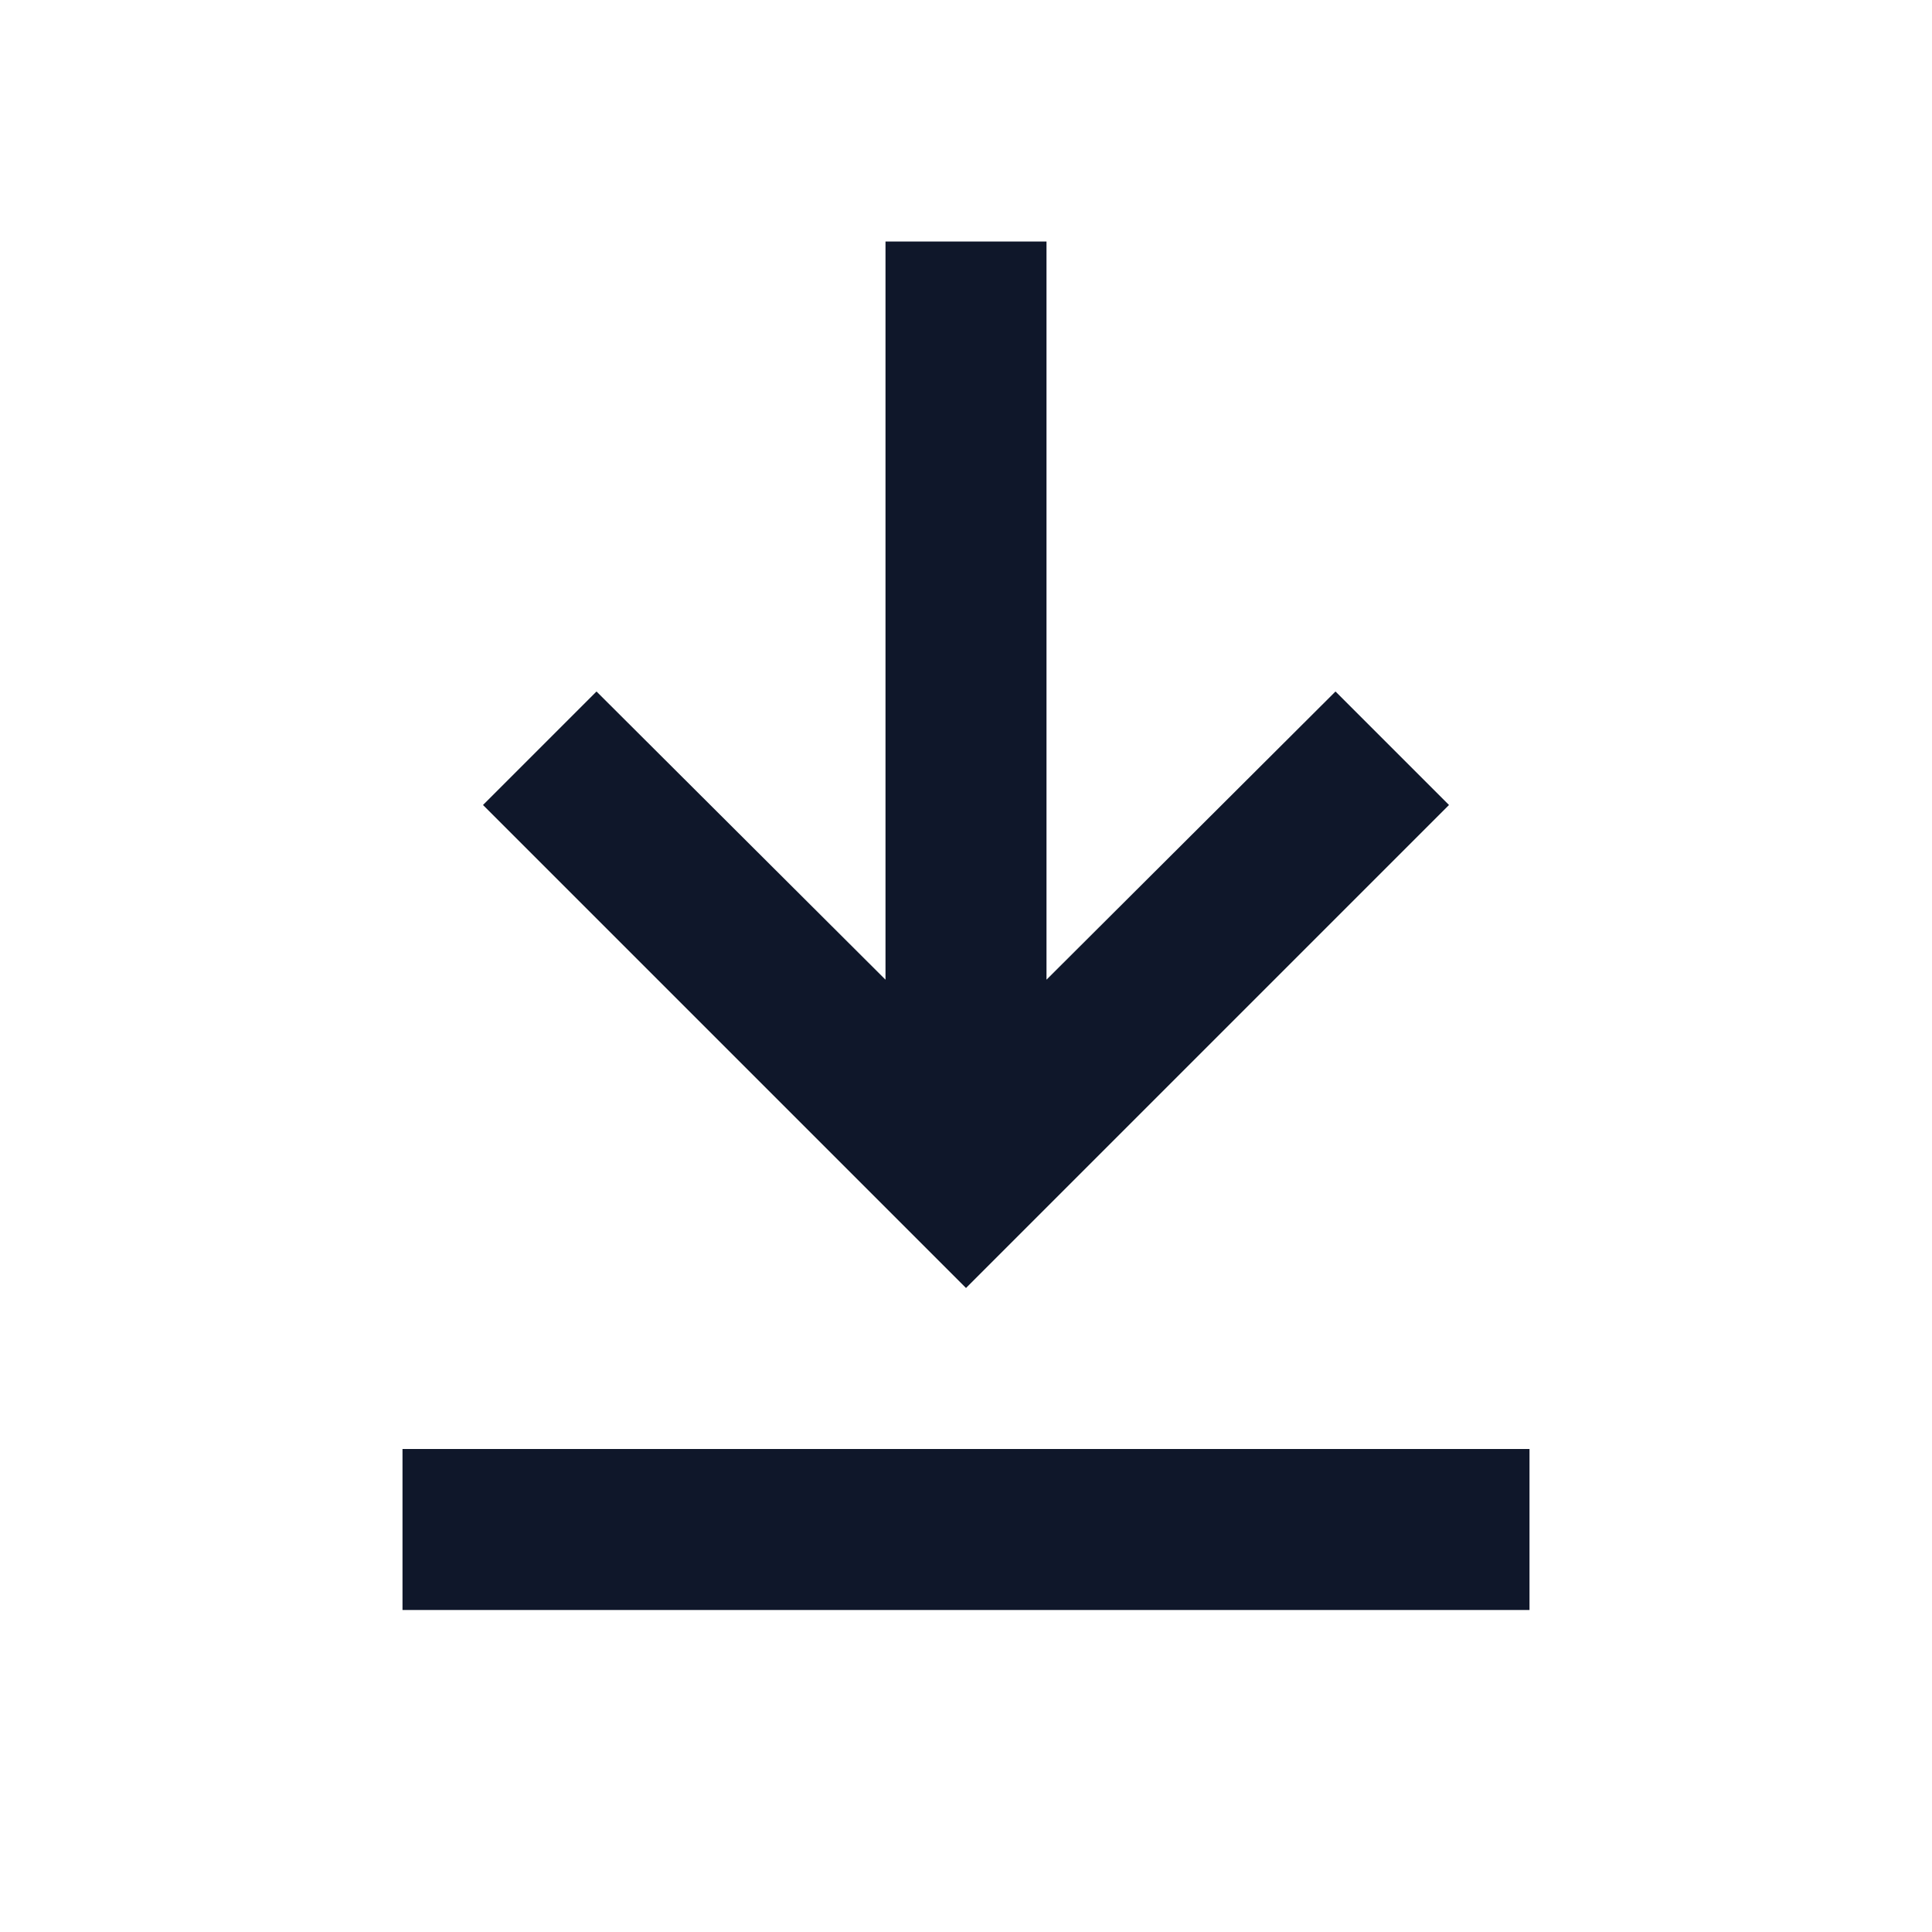
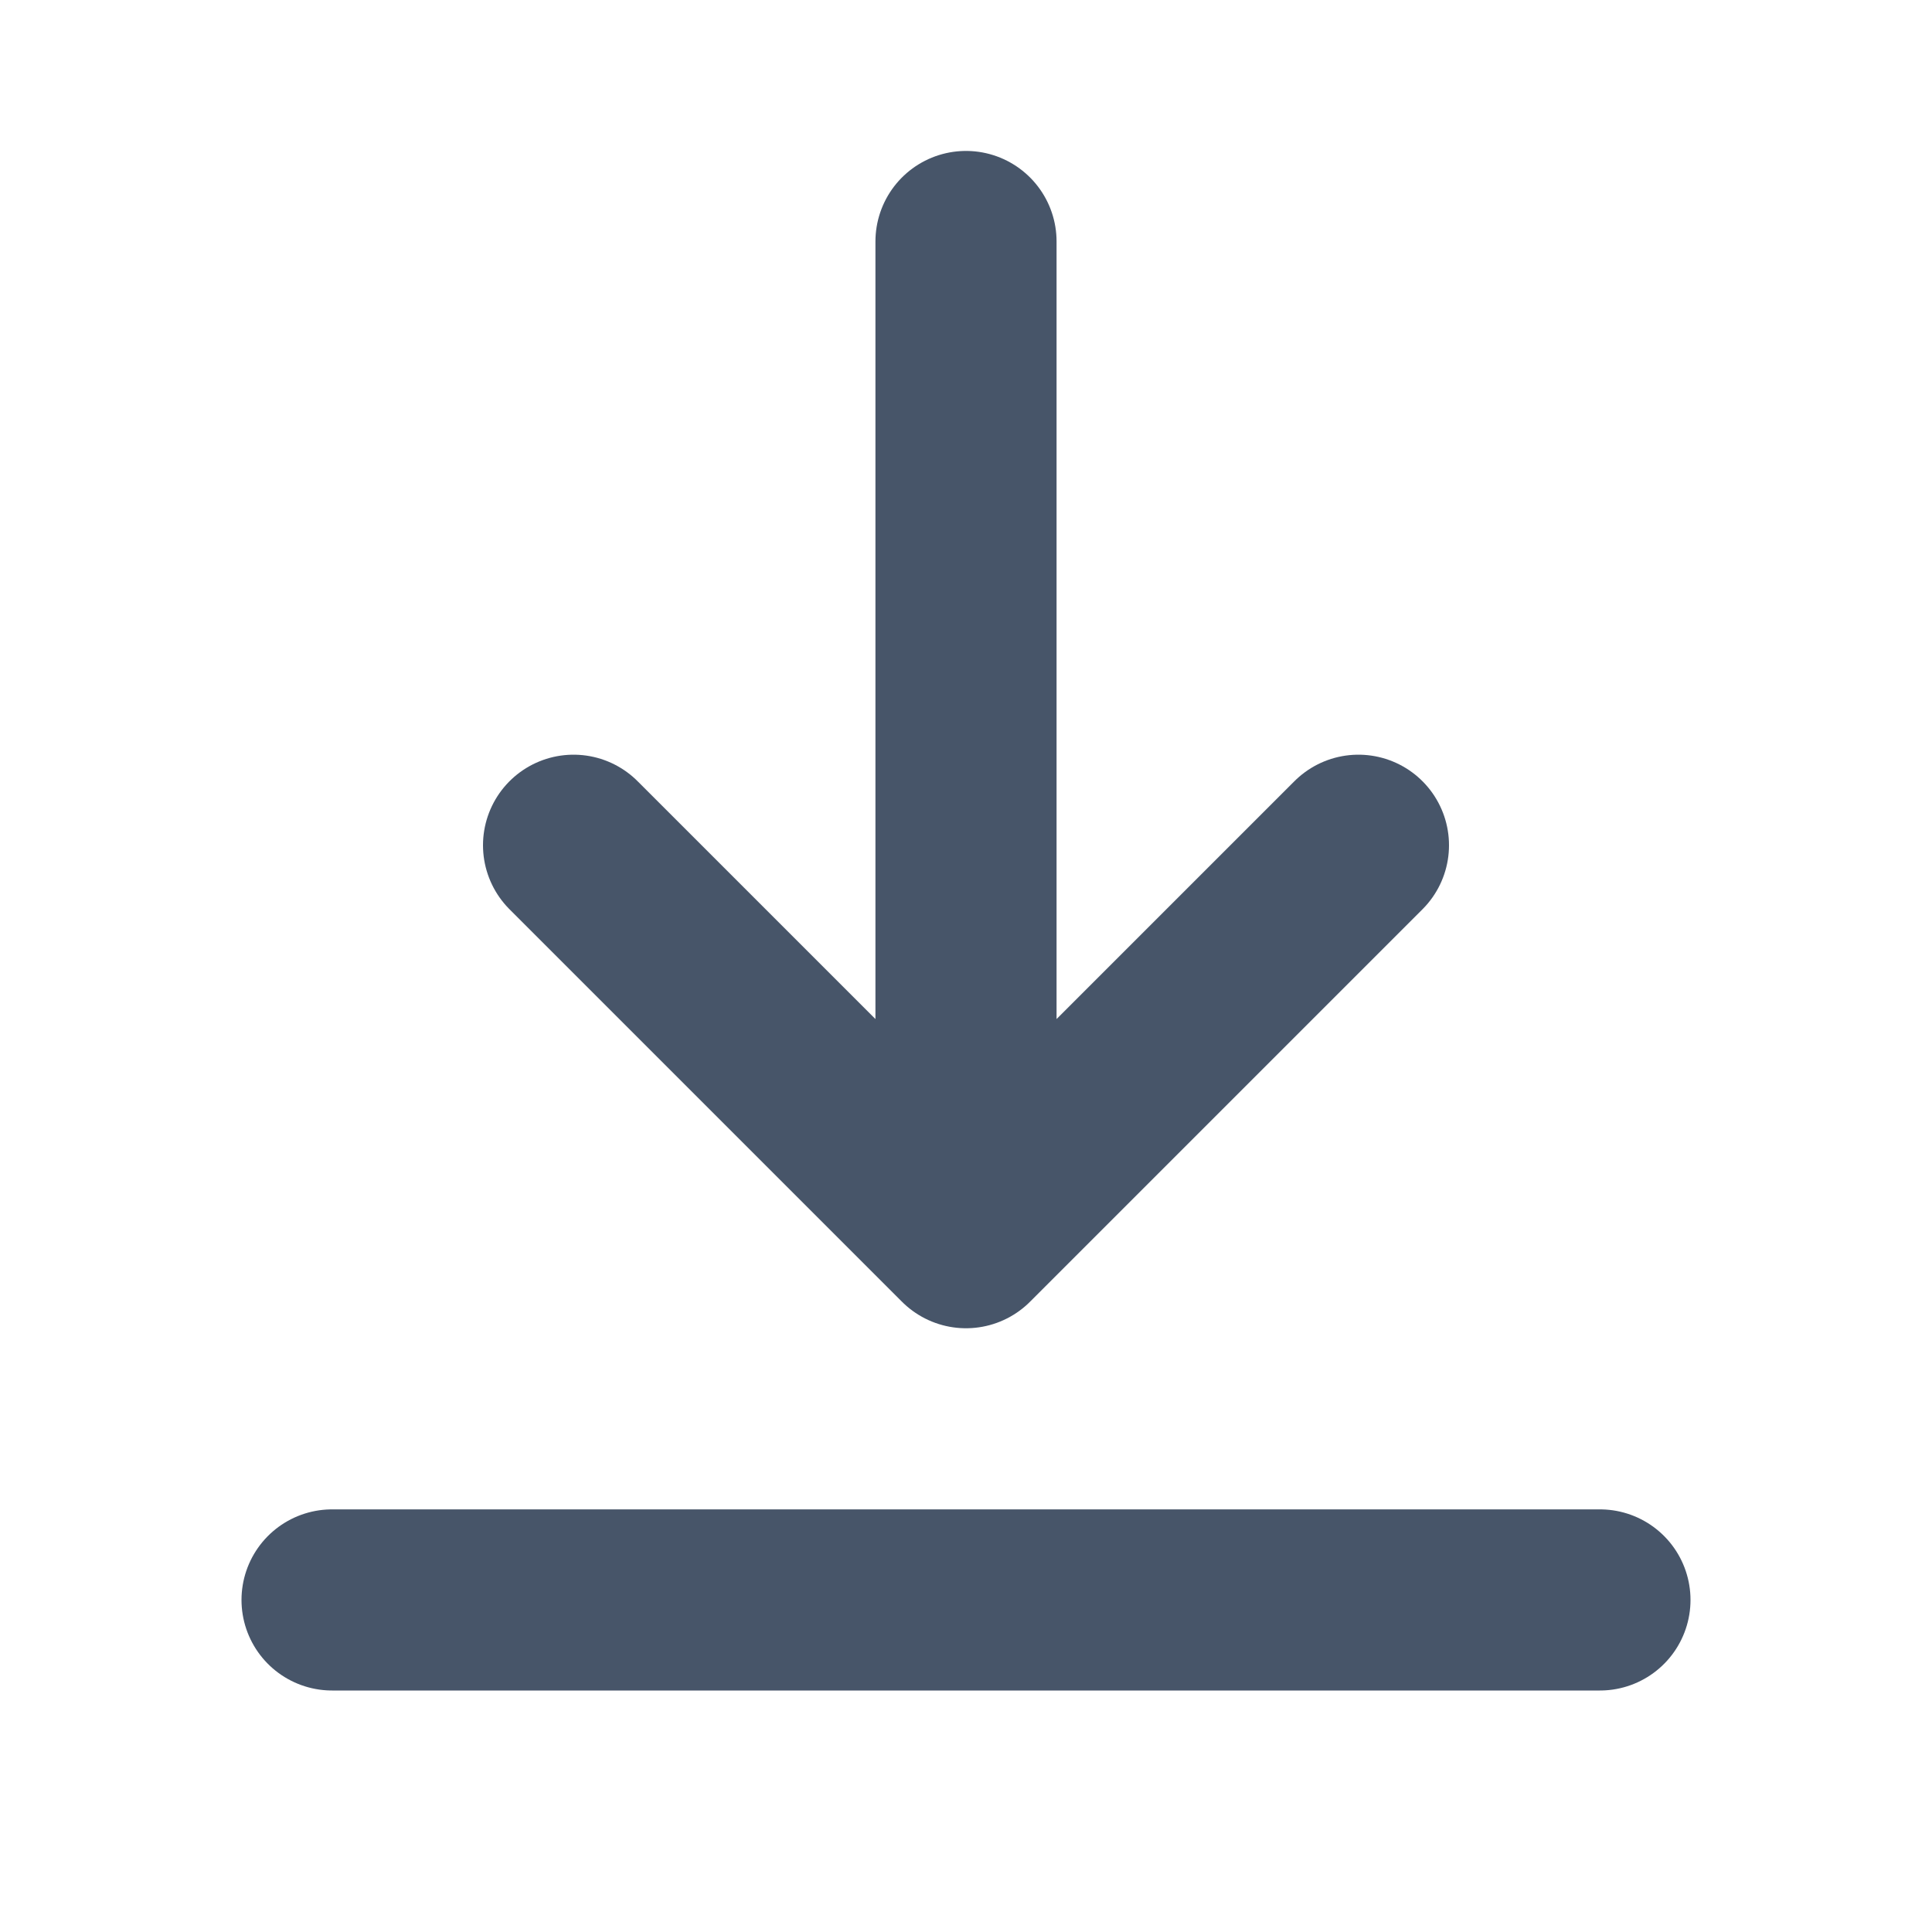
- <svg xmlns="http://www.w3.org/2000/svg" preserveAspectRatio="none" overflow="visible" style="display: block;" width="24" height="24" viewBox="0 0 24 24" fill="none">
-   <g id="download">
-     <path id="download_2" d="M11 3H13V12.17L16.59 8.59L18 10L12 16L6 10L7.41 8.59L11 12.17V3ZM5 18H19V20H5V18Z" fill="#0F172A" />
-   </g>
+ <svg xmlns="http://www.w3.org/2000/svg" width="16" height="16" viewBox="0 0 16 16" fill="none">
+   <path d="M8 2v8.25M4.75 7 8 10.25 11.25 7M2.75 13.25h10.5" stroke="#475569" stroke-width="1.5" stroke-linecap="round" stroke-linejoin="round" />
</svg>
